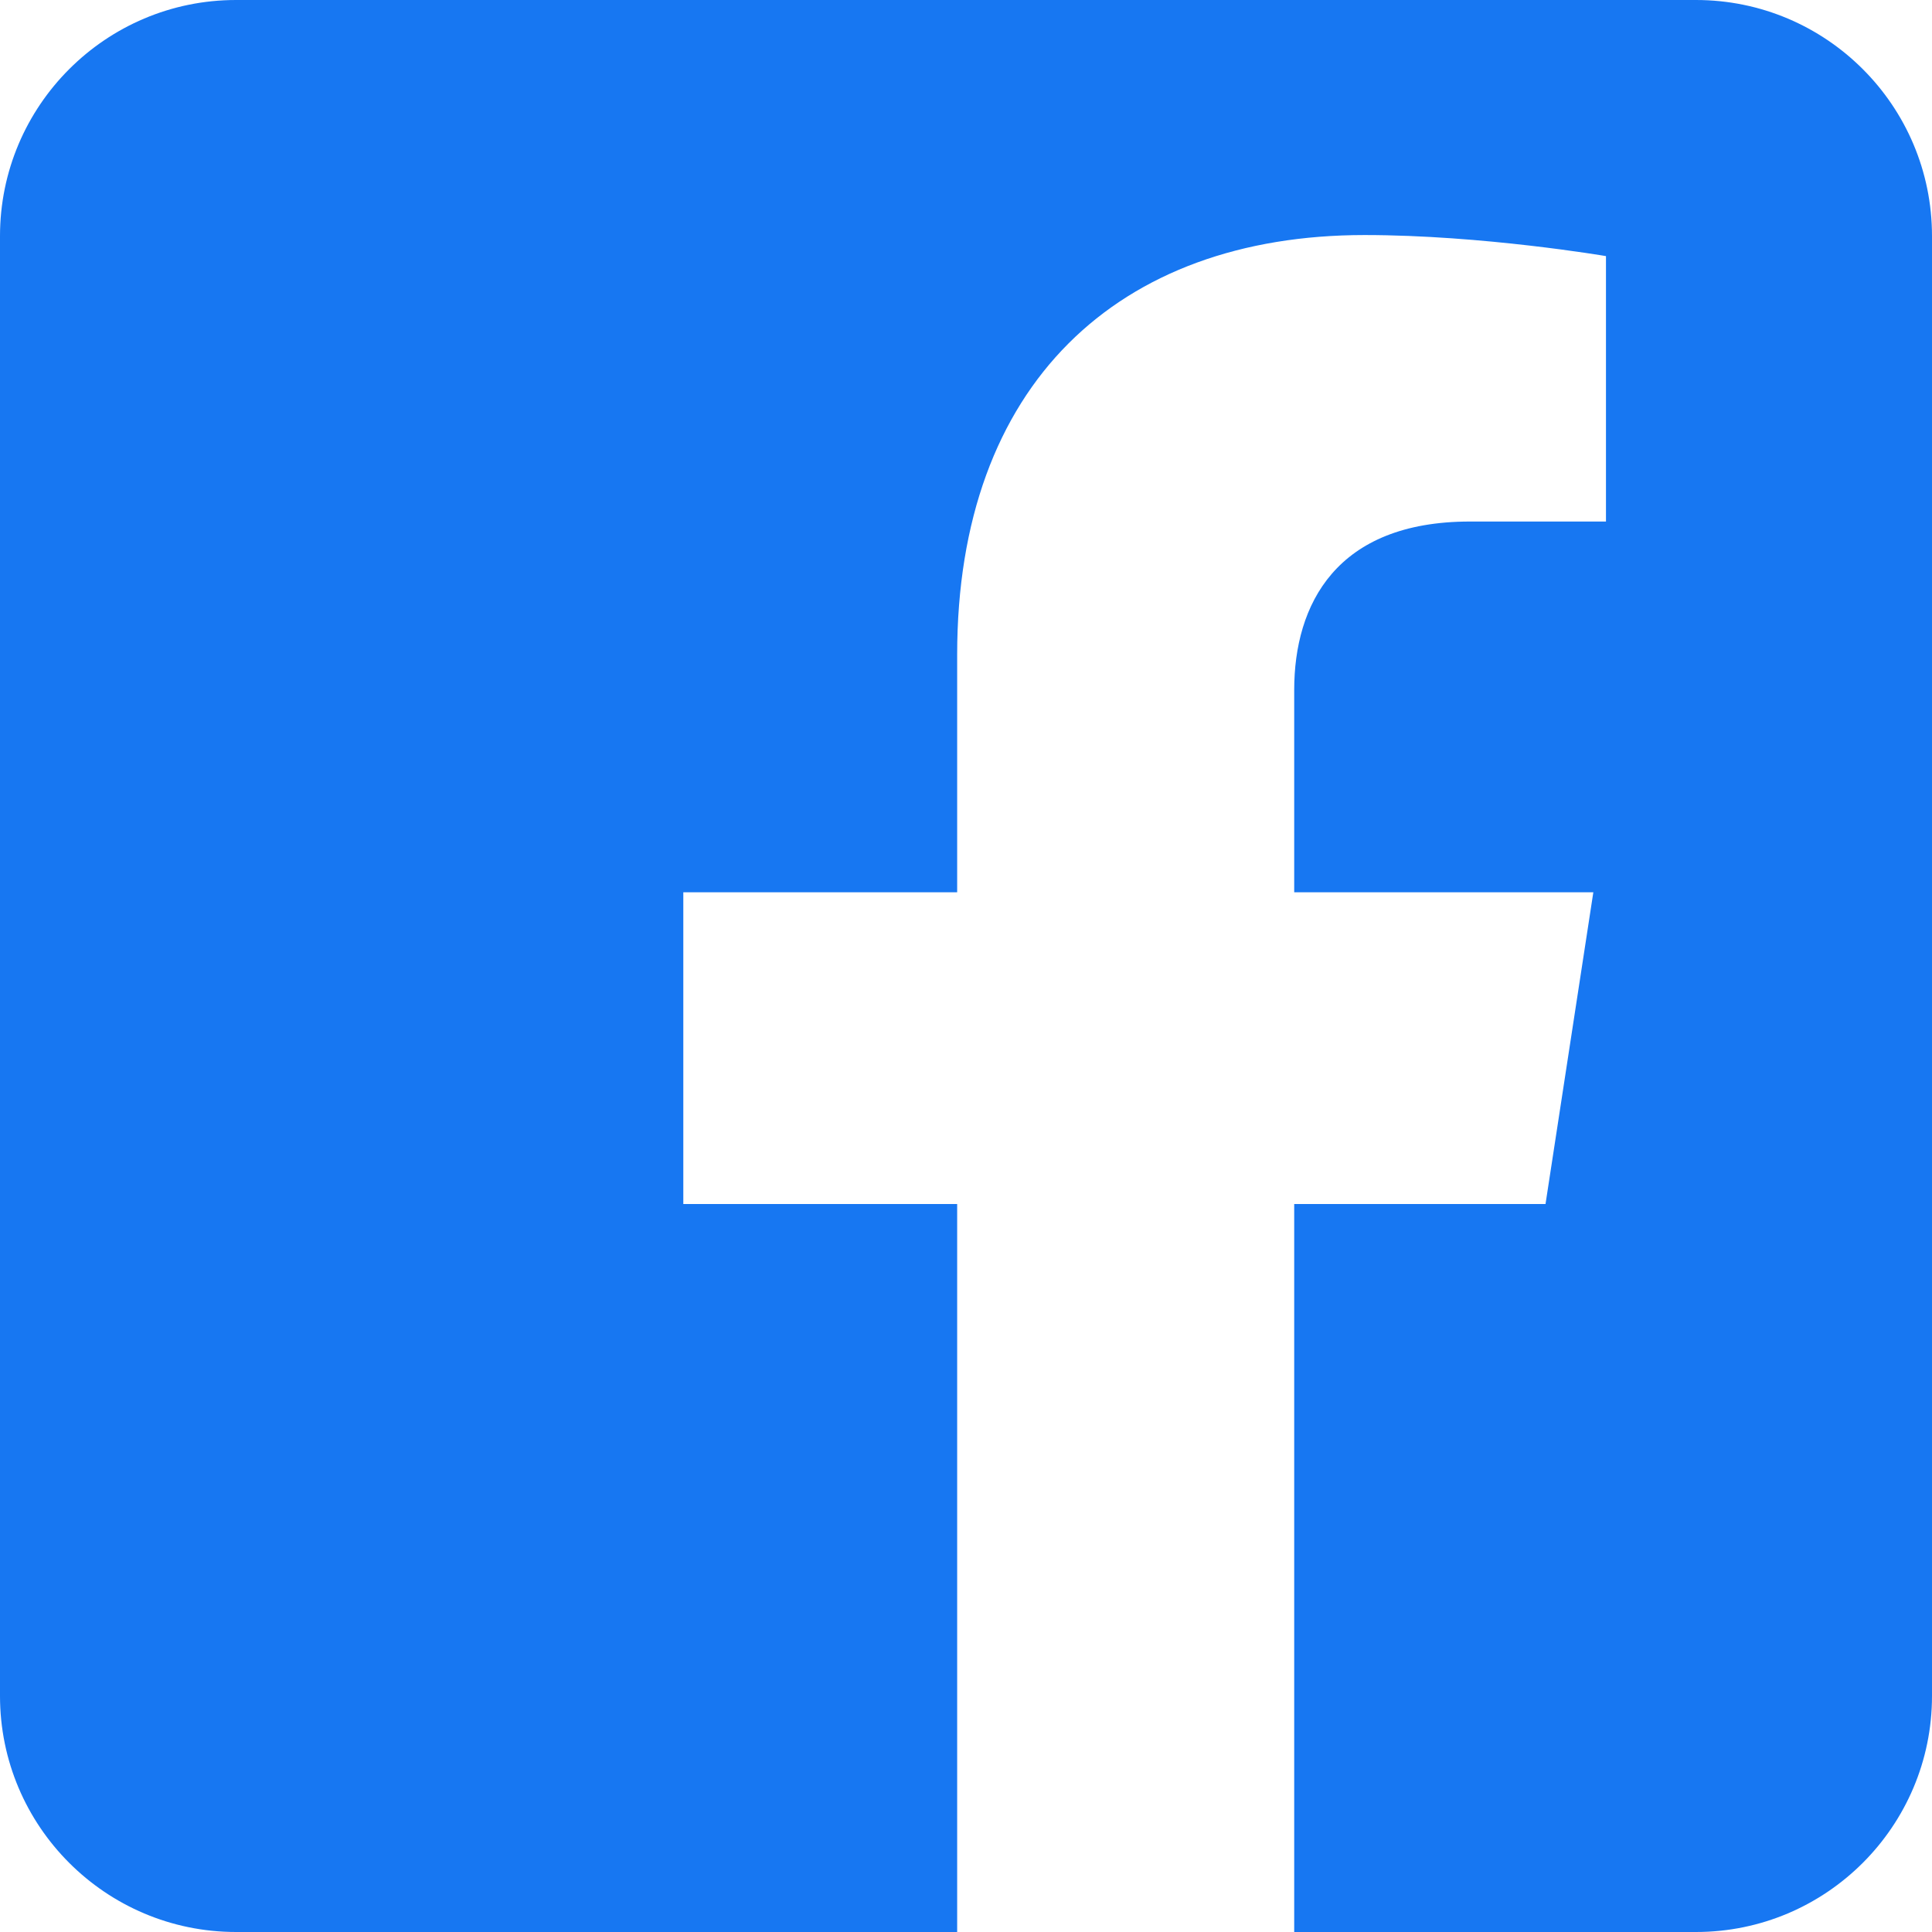
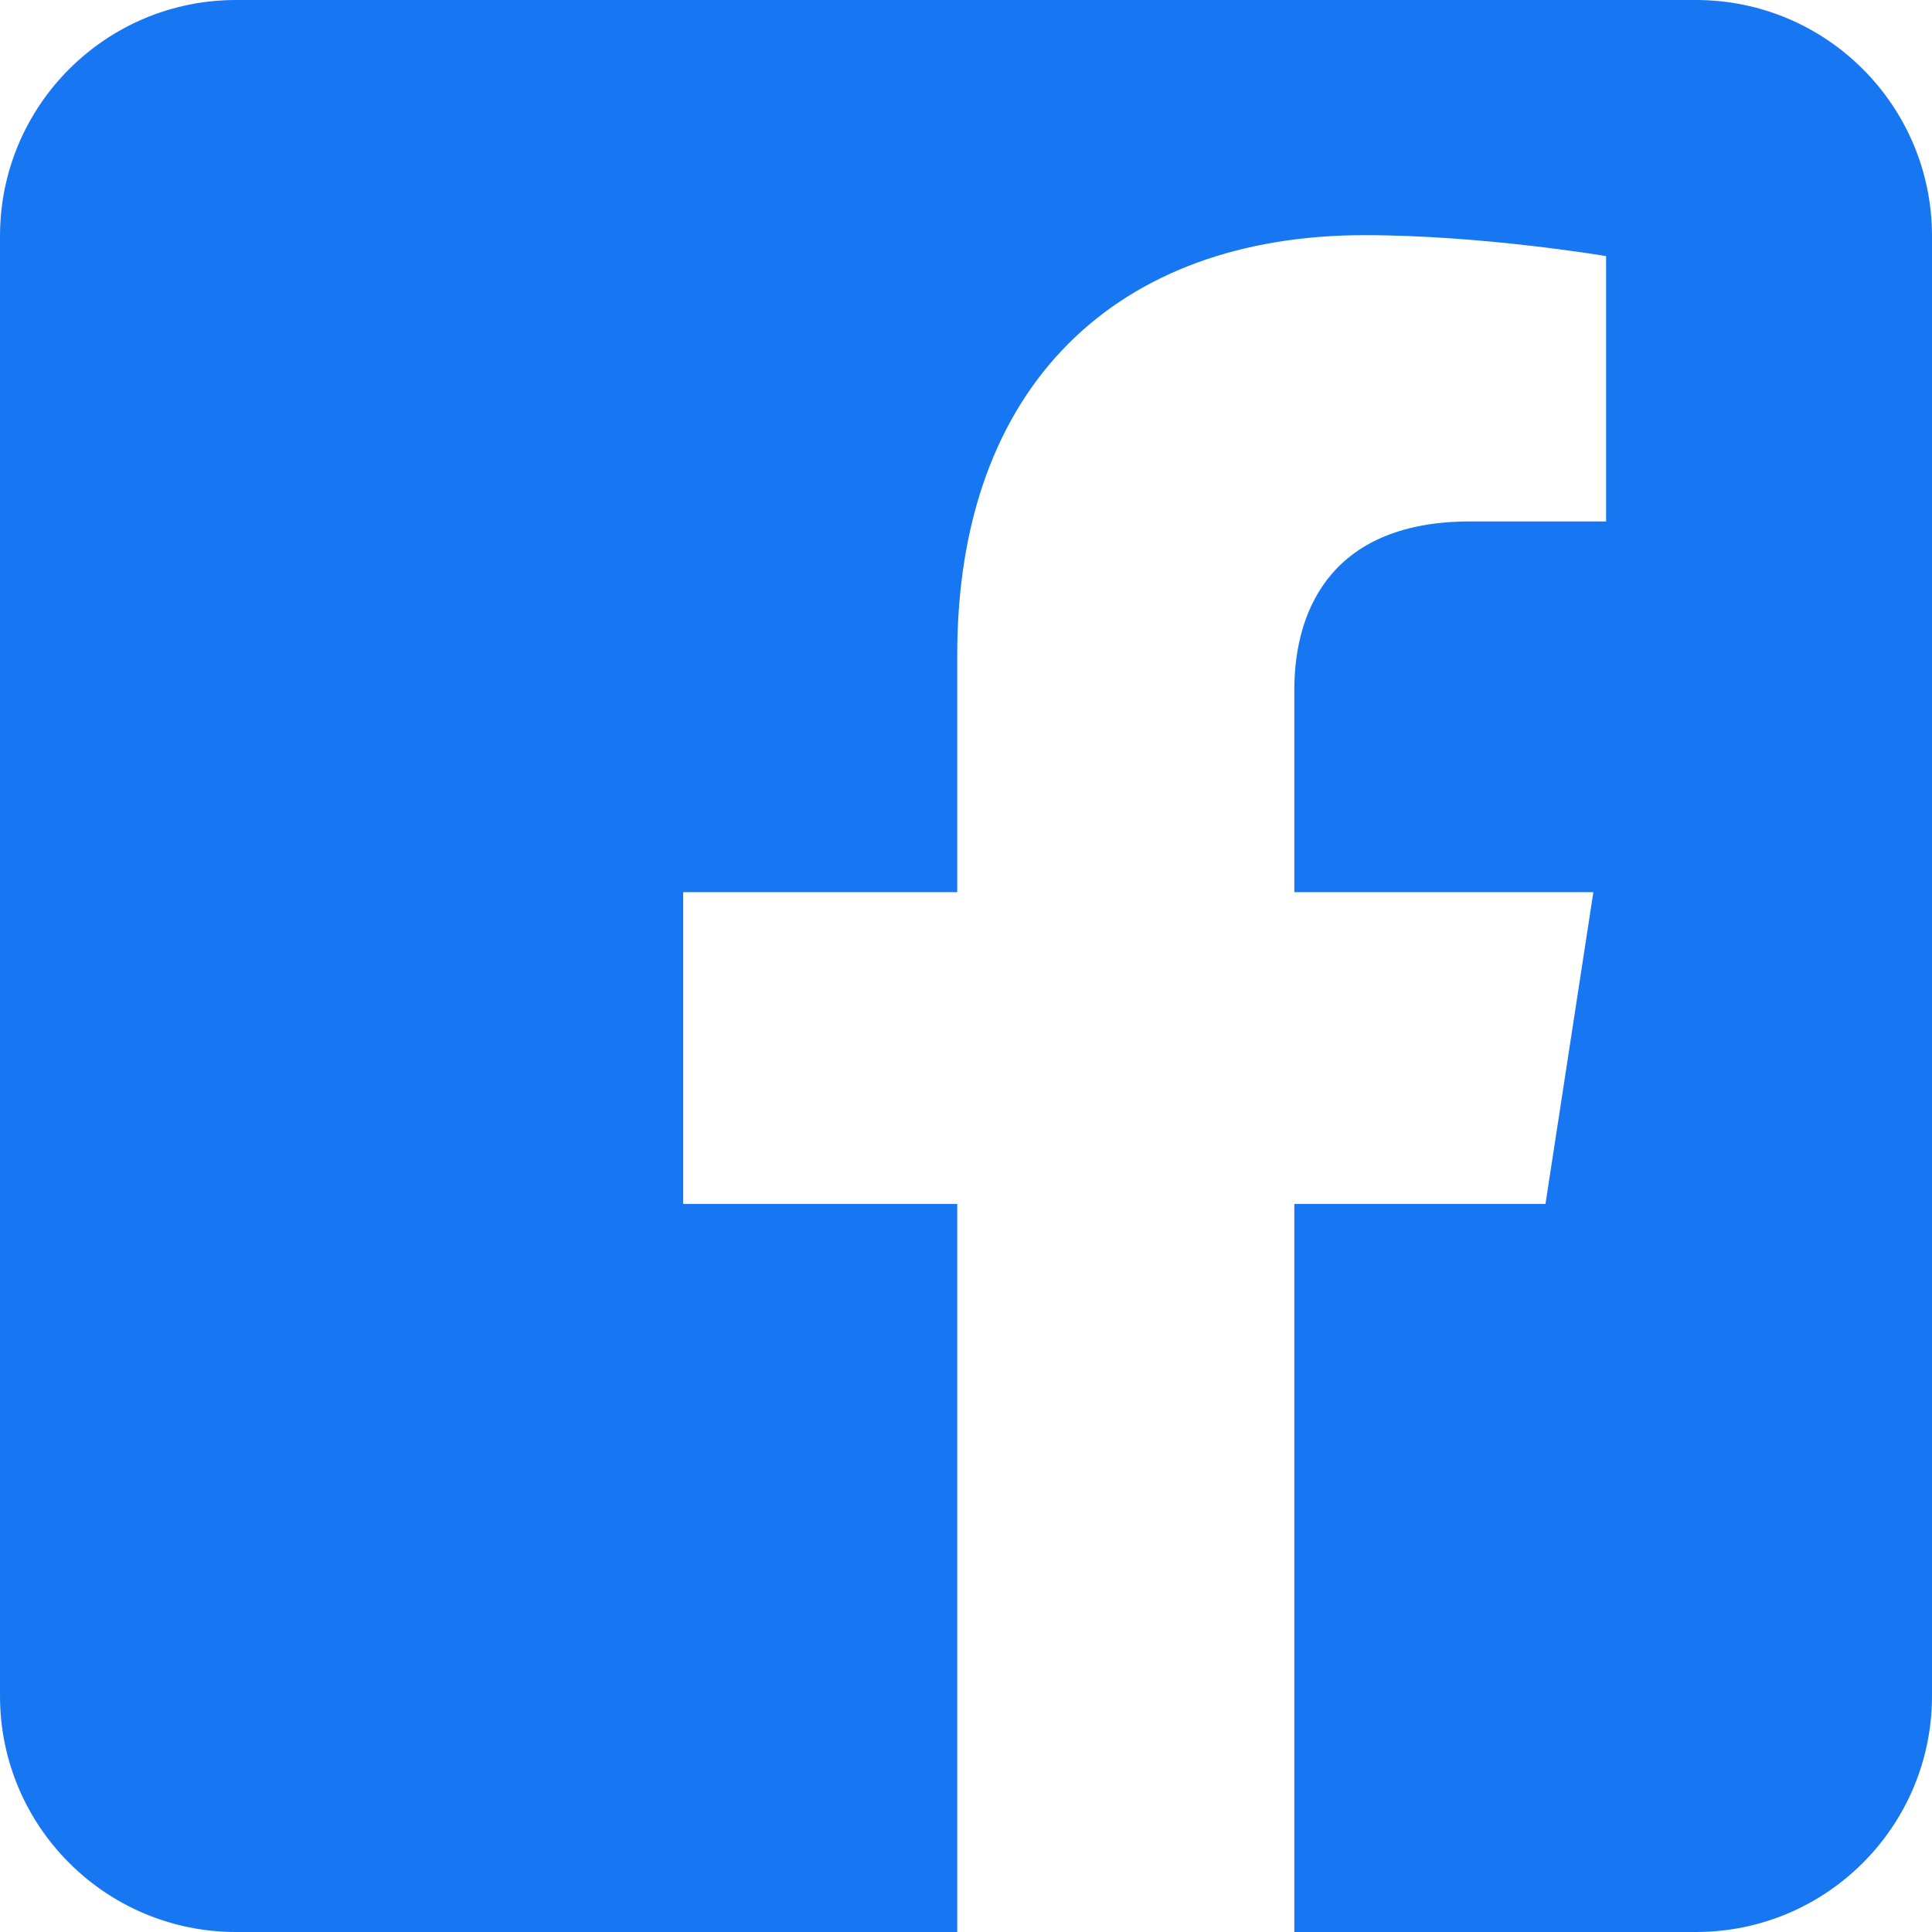
- <svg xmlns="http://www.w3.org/2000/svg" height="100%" style="fill-rule:evenodd;clip-rule:evenodd;stroke-linejoin:round;stroke-miterlimit:2;" version="1.1" viewBox="0 0 512 512" width="100%" xml:space="preserve">
-   <path d="M449.446,0c34.525,0 62.554,28.03 62.554,62.554l0,386.892c0,34.524 -28.03,62.554 -62.554,62.554l-106.468,0l0,-192.915l66.6,0l12.672,-82.621l-79.272,0l0,-53.617c0,-22.603 11.073,-44.636 46.58,-44.636l36.042,0l0,-70.34c0,0 -32.71,-5.582 -63.982,-5.582c-65.288,0 -107.96,39.569 -107.96,111.204l0,62.971l-72.573,0l0,82.621l72.573,0l0,192.915l-191.104,0c-34.524,0 -62.554,-28.03 -62.554,-62.554l0,-386.892c0,-34.524 28.029,-62.554 62.554,-62.554l386.892,0Z" style="fill:#1777f2;" />
+ <svg xmlns="http://www.w3.org/2000/svg" width="32px" height="32px" viewBox="0 0 32 32" version="1.1">
+   <g id="surface1">
+     <path style=" stroke:none;fill-rule:evenodd;fill:rgb(9.02%,46.667%,94.902%);fill-opacity:1;" d="M 28.09 0 C 30.25 0 32 1.75 32 3.91 L 32 28.09 C 32 30.25 30.25 32 28.09 32 L 21.438 32 L 21.438 19.941 L 25.598 19.941 L 26.391 14.777 L 21.438 14.777 L 21.438 11.43 C 21.438 10.016 22.129 8.637 24.348 8.637 L 26.602 8.637 L 26.602 4.242 C 26.602 4.242 24.555 3.895 22.602 3.895 C 18.52 3.895 15.855 6.367 15.855 10.844 L 15.855 14.777 L 11.316 14.777 L 11.316 19.941 L 15.855 19.941 L 15.855 32 L 3.91 32 C 1.75 32 0 30.25 0 28.09 L 0 3.91 C 0 1.75 1.75 0 3.91 0 Z M 28.09 0 " />
+   </g>
</svg>
